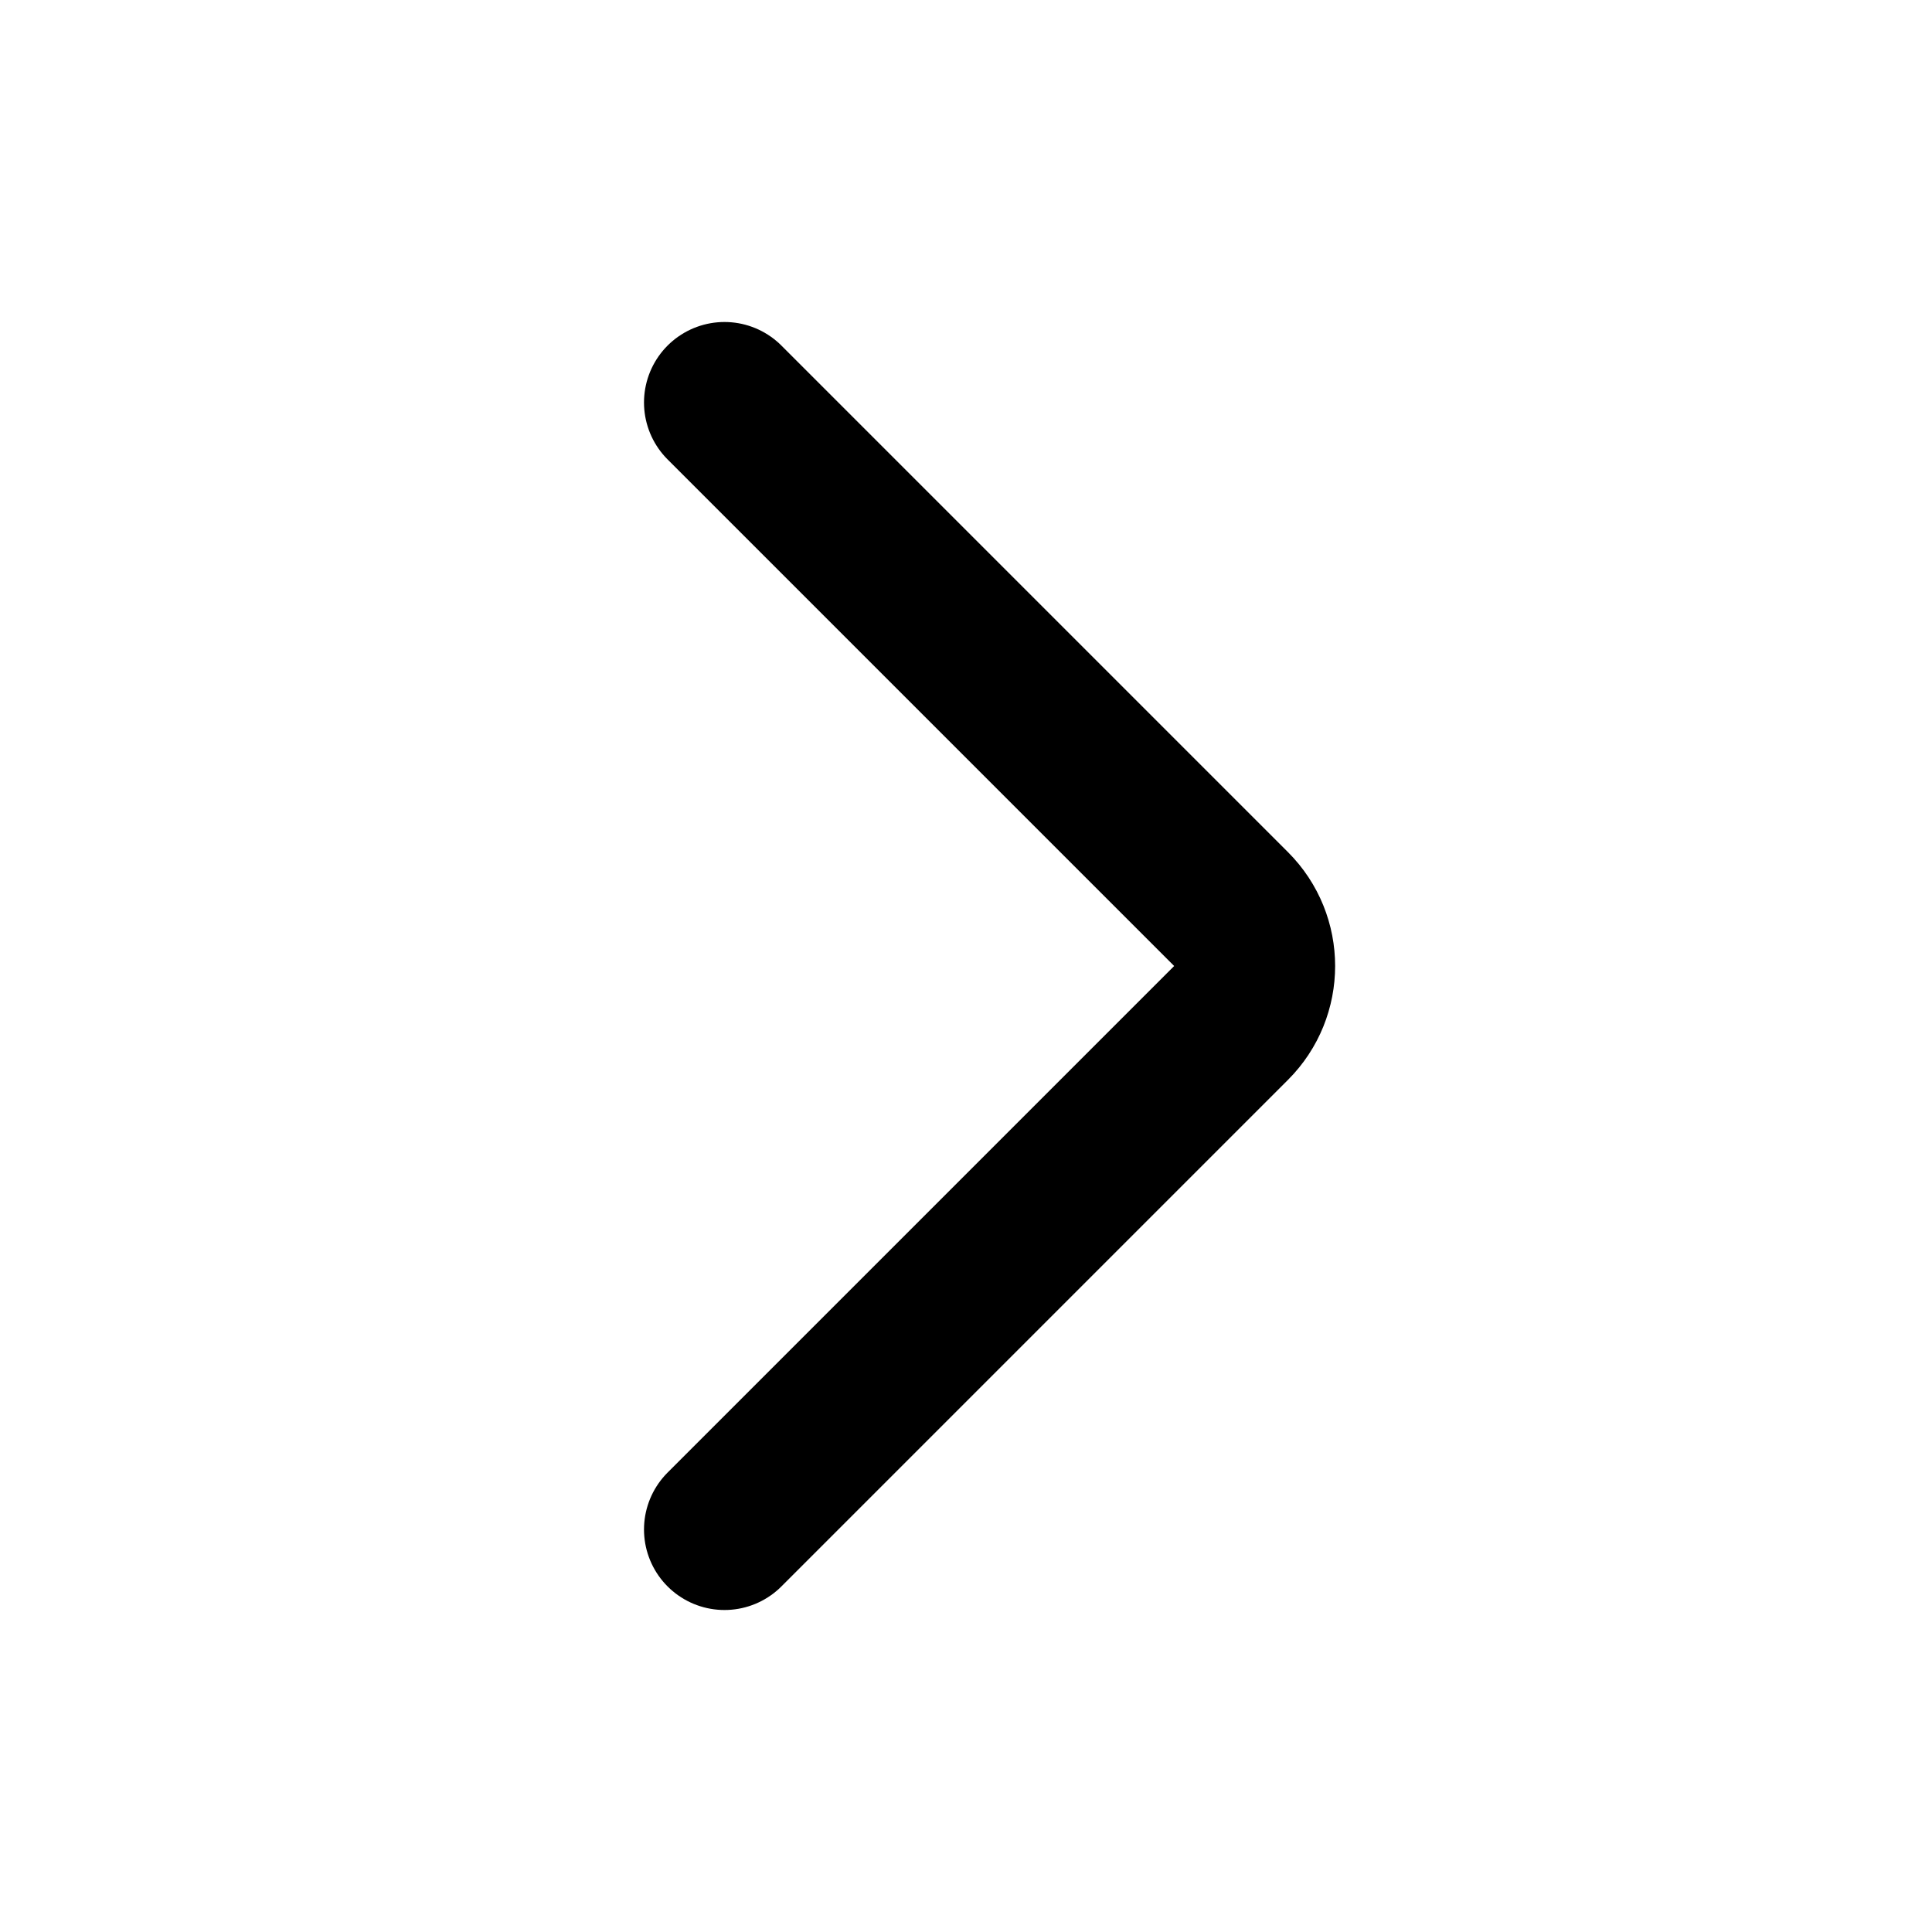
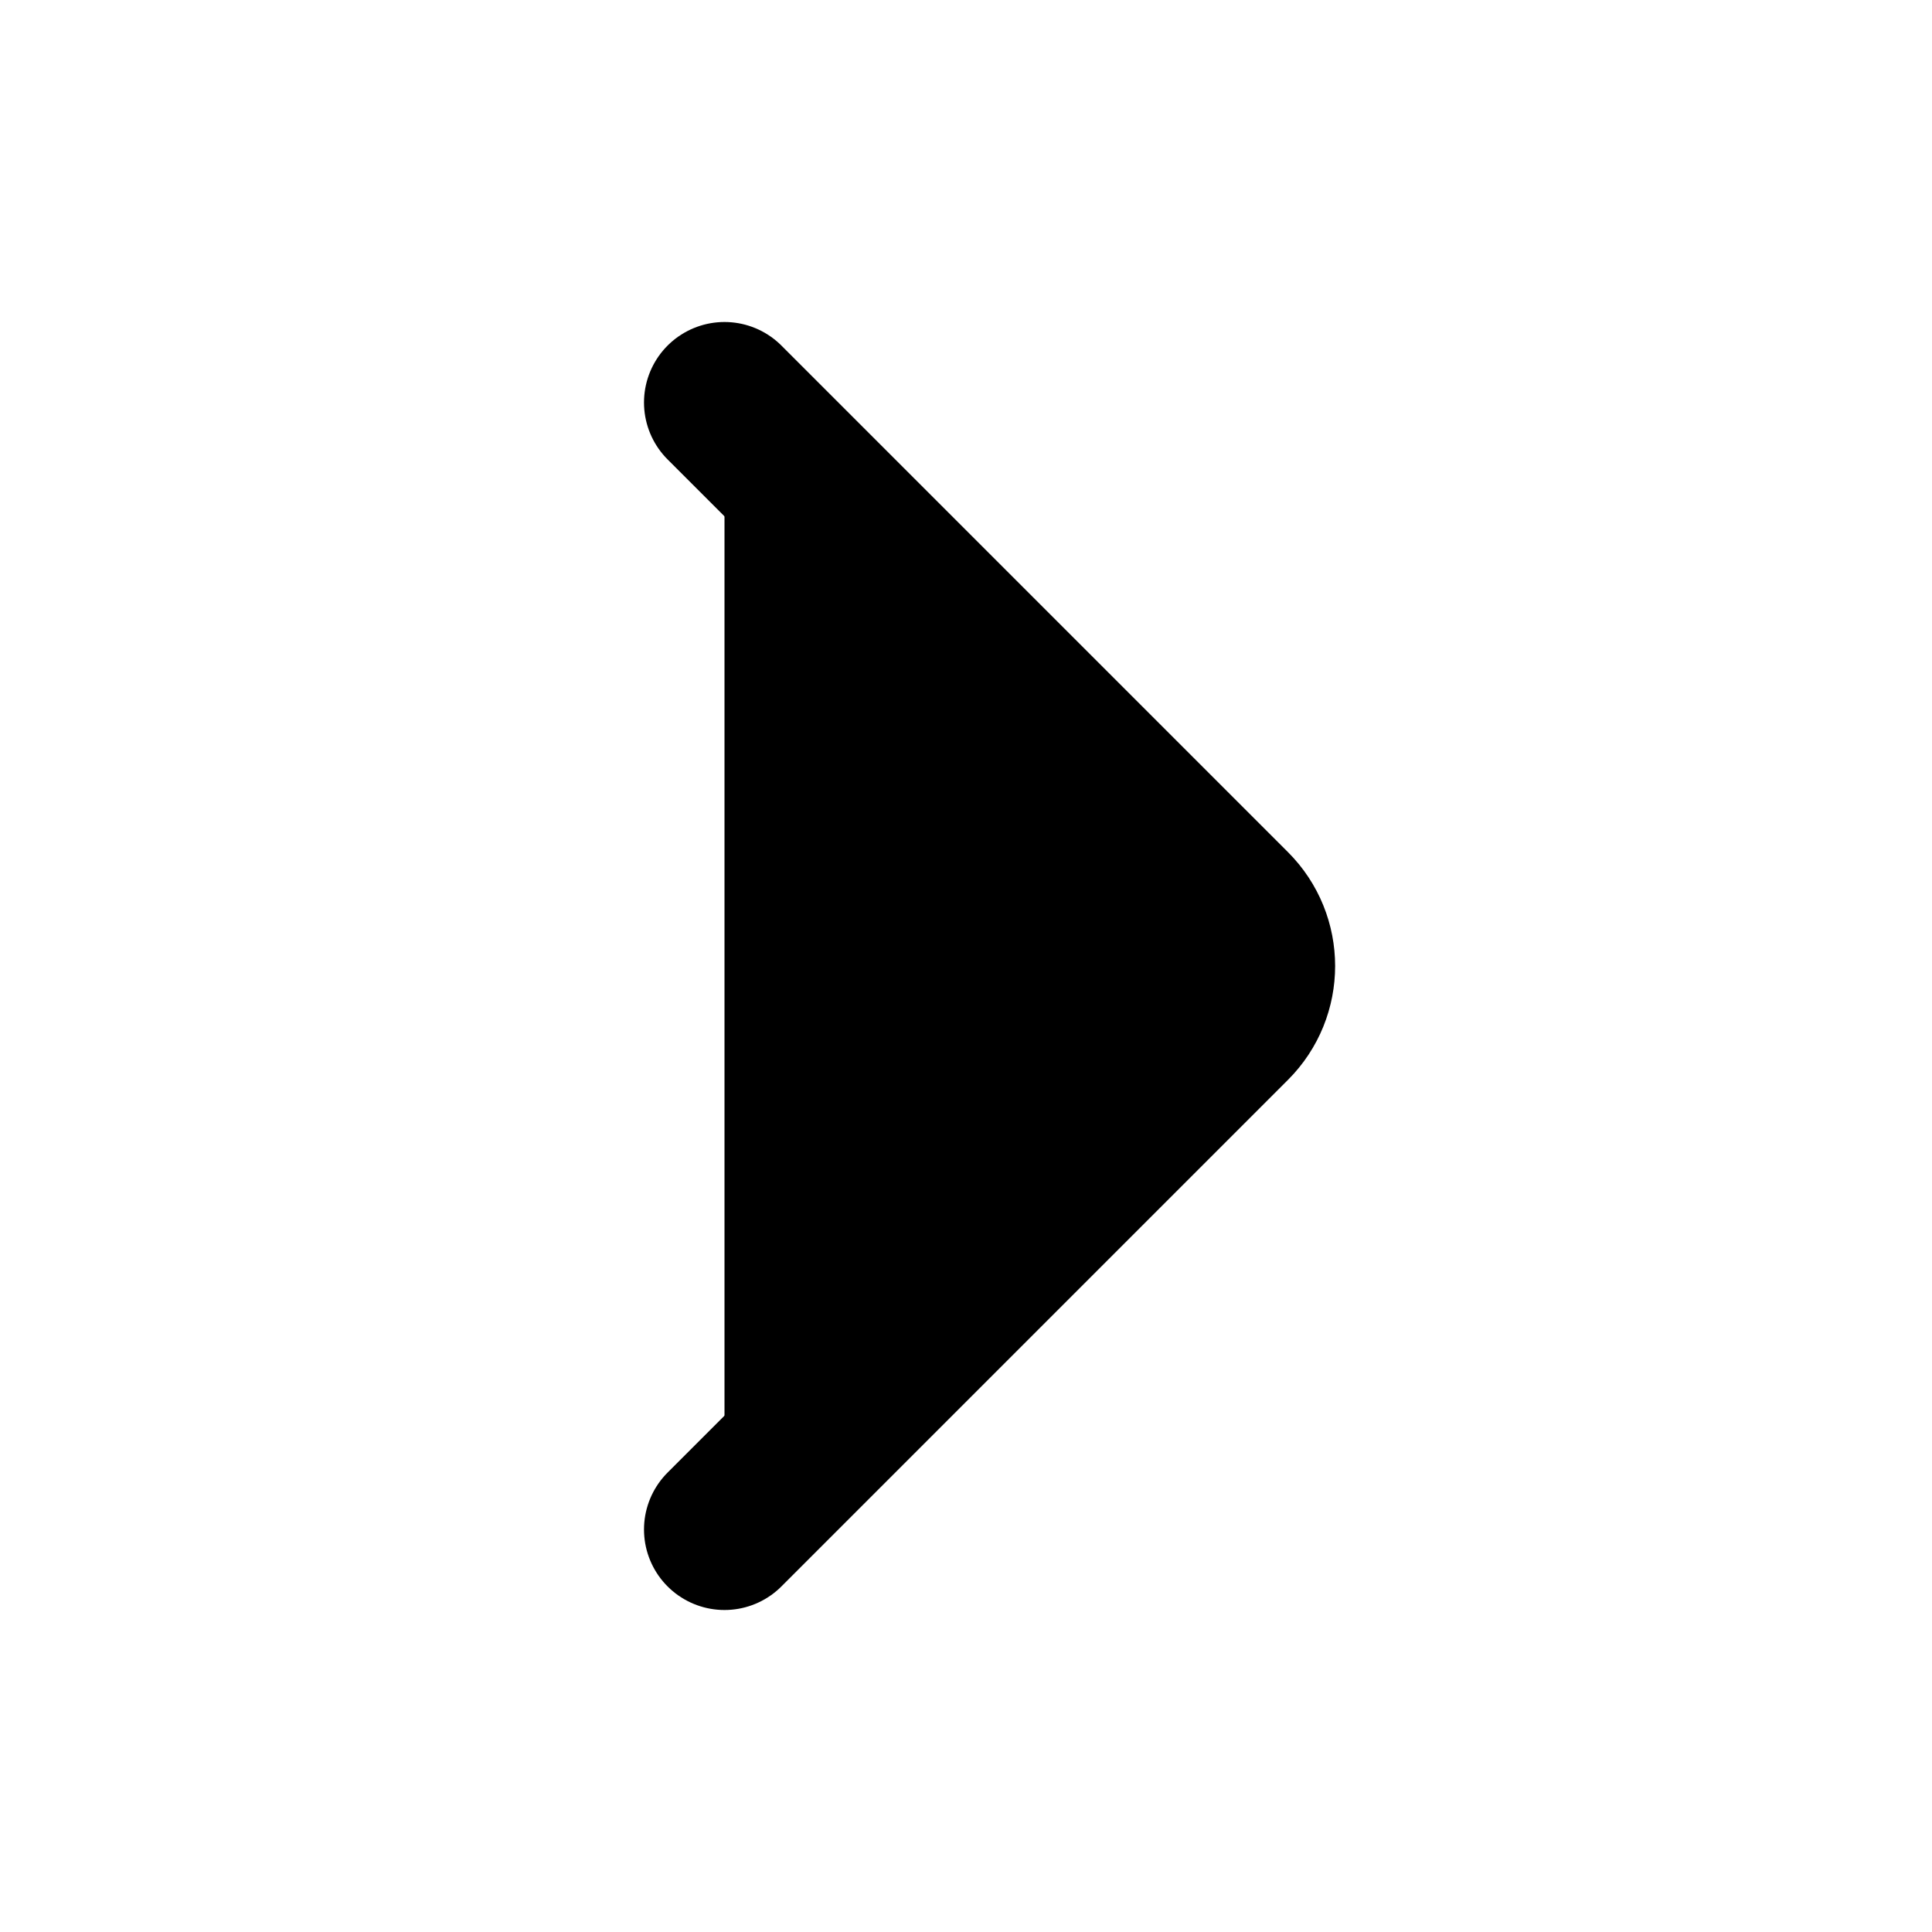
- <svg xmlns="http://www.w3.org/2000/svg" width="24" height="24" viewBox="0 0 24 24" stroke="black" fill="none">
+ <svg xmlns="http://www.w3.org/2000/svg" width="24" height="24" viewBox="0 0 24 24" stroke="black" fill="black">
  <path d="M9 5L15.293 11.293C15.683 11.683 15.683 12.317 15.293 12.707L9 19" stroke-width="2" stroke-linecap="round" />
</svg>
